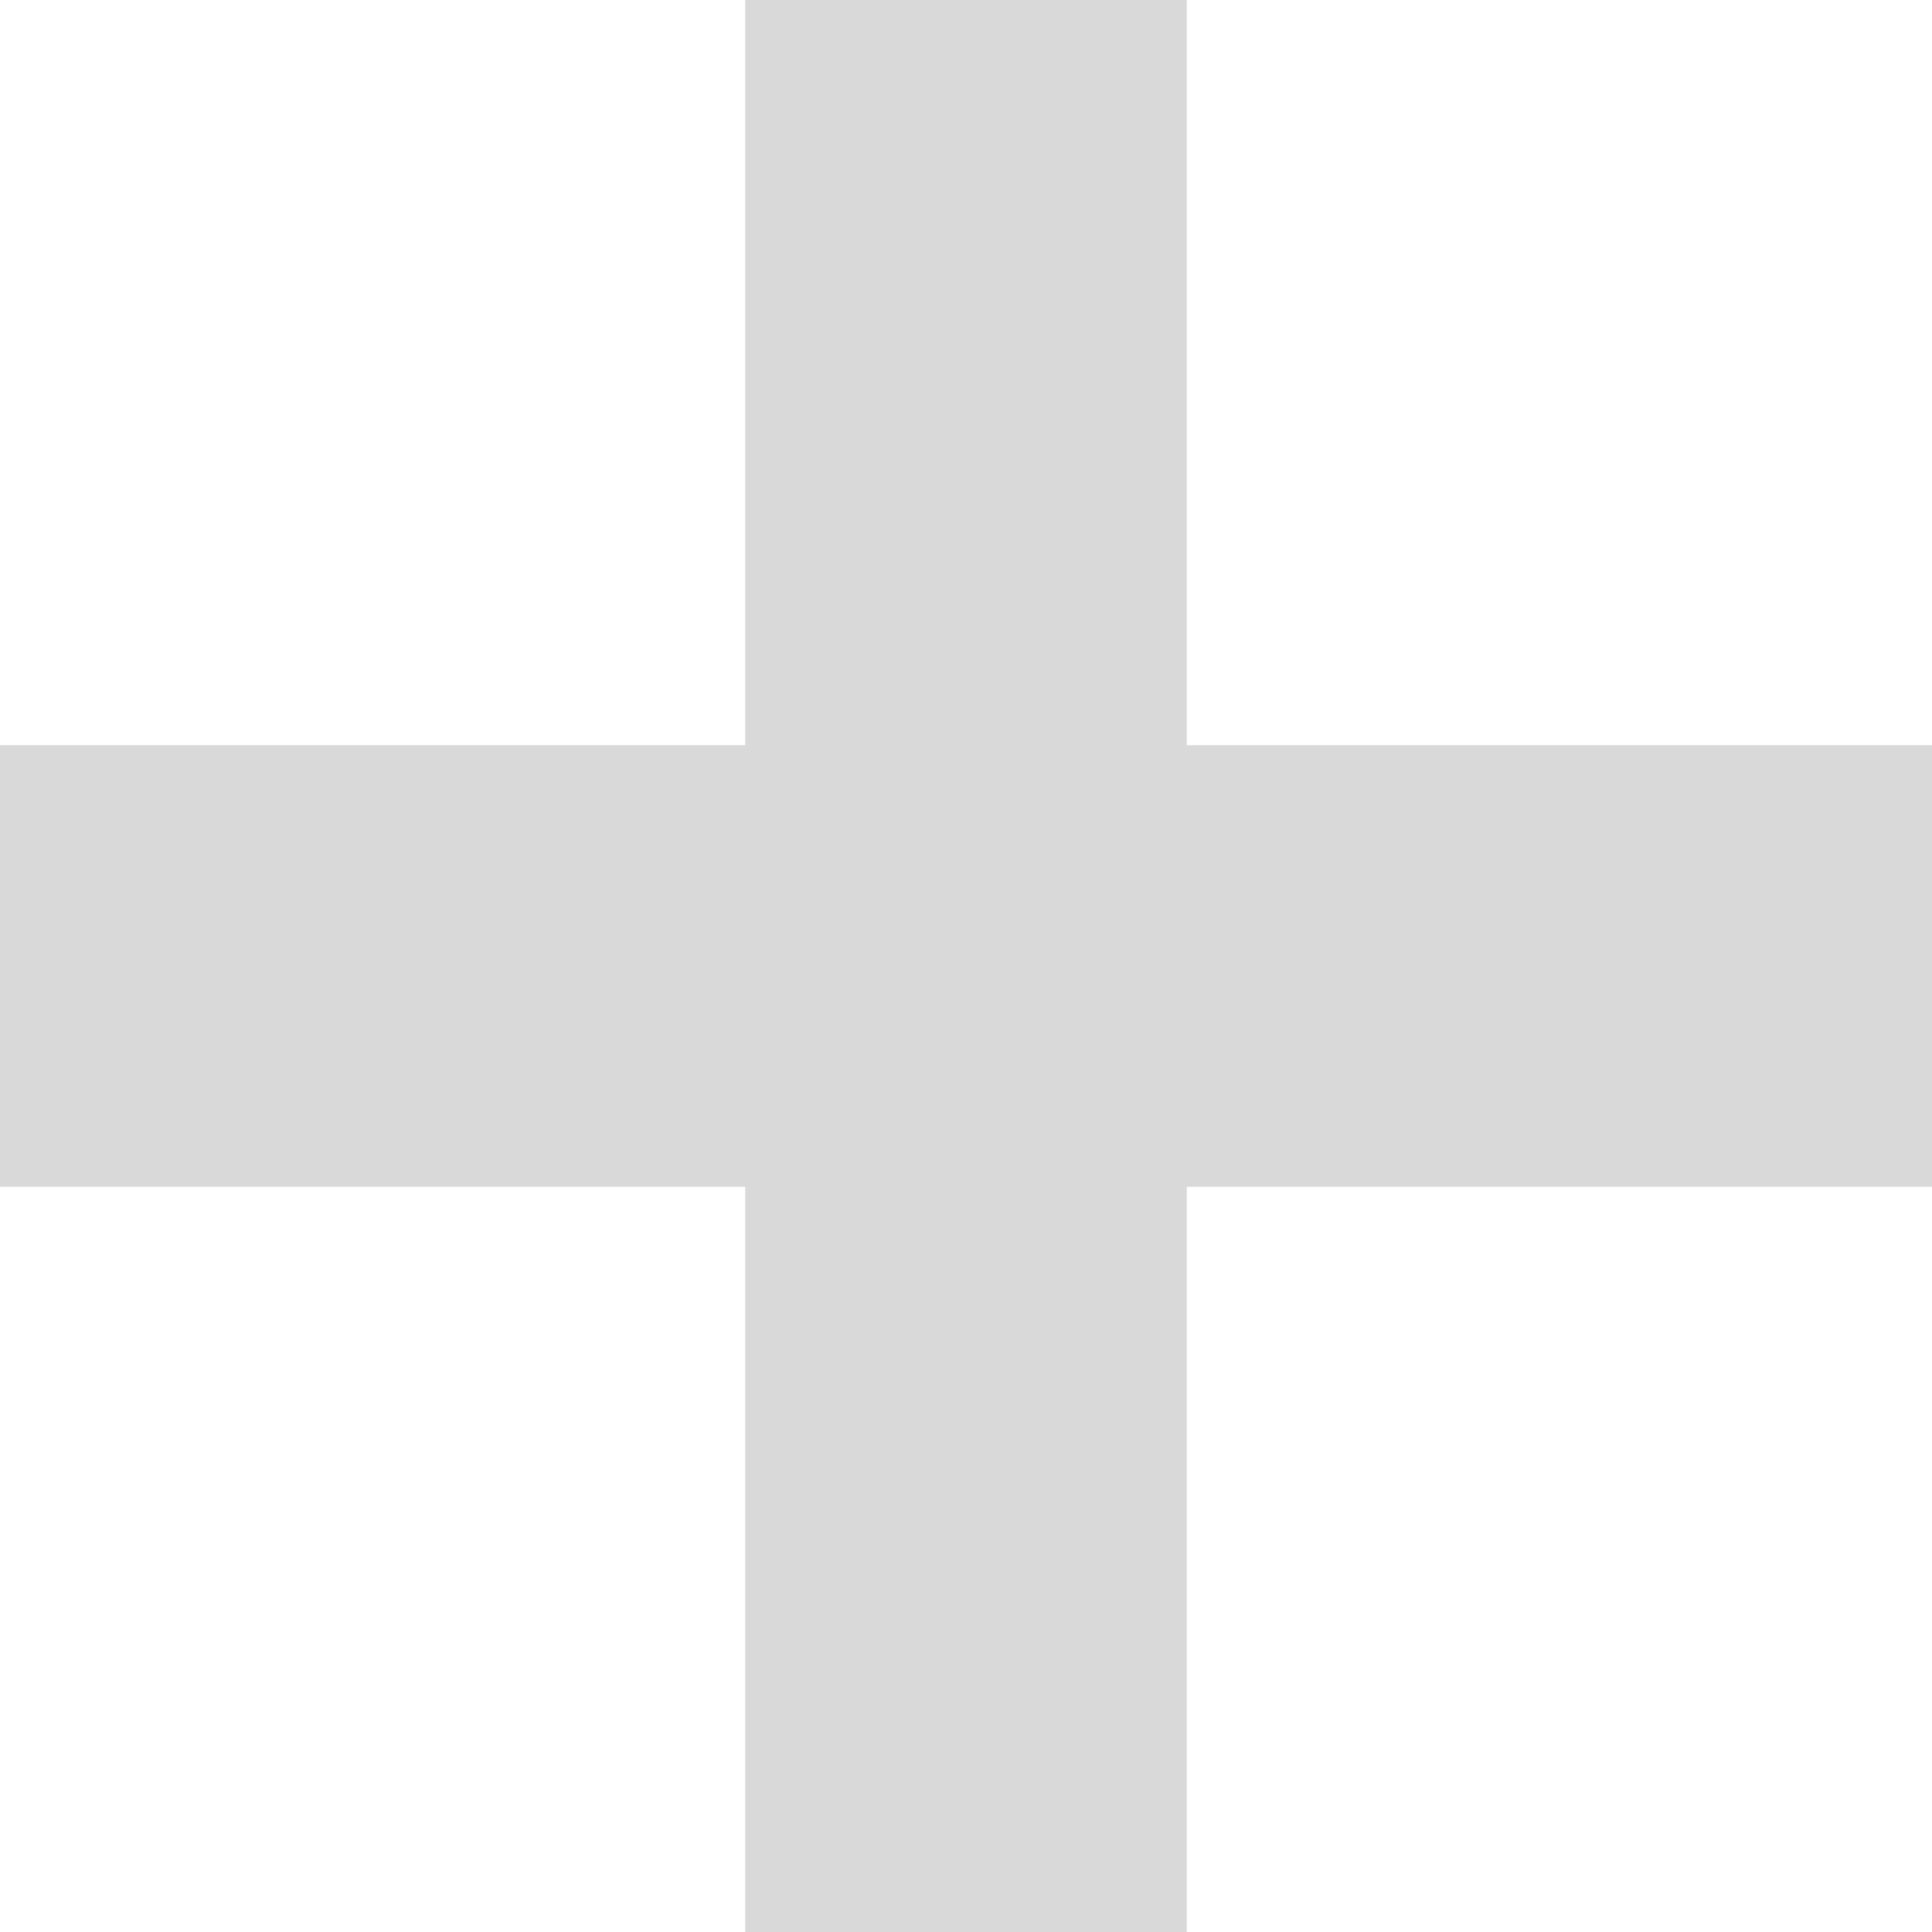
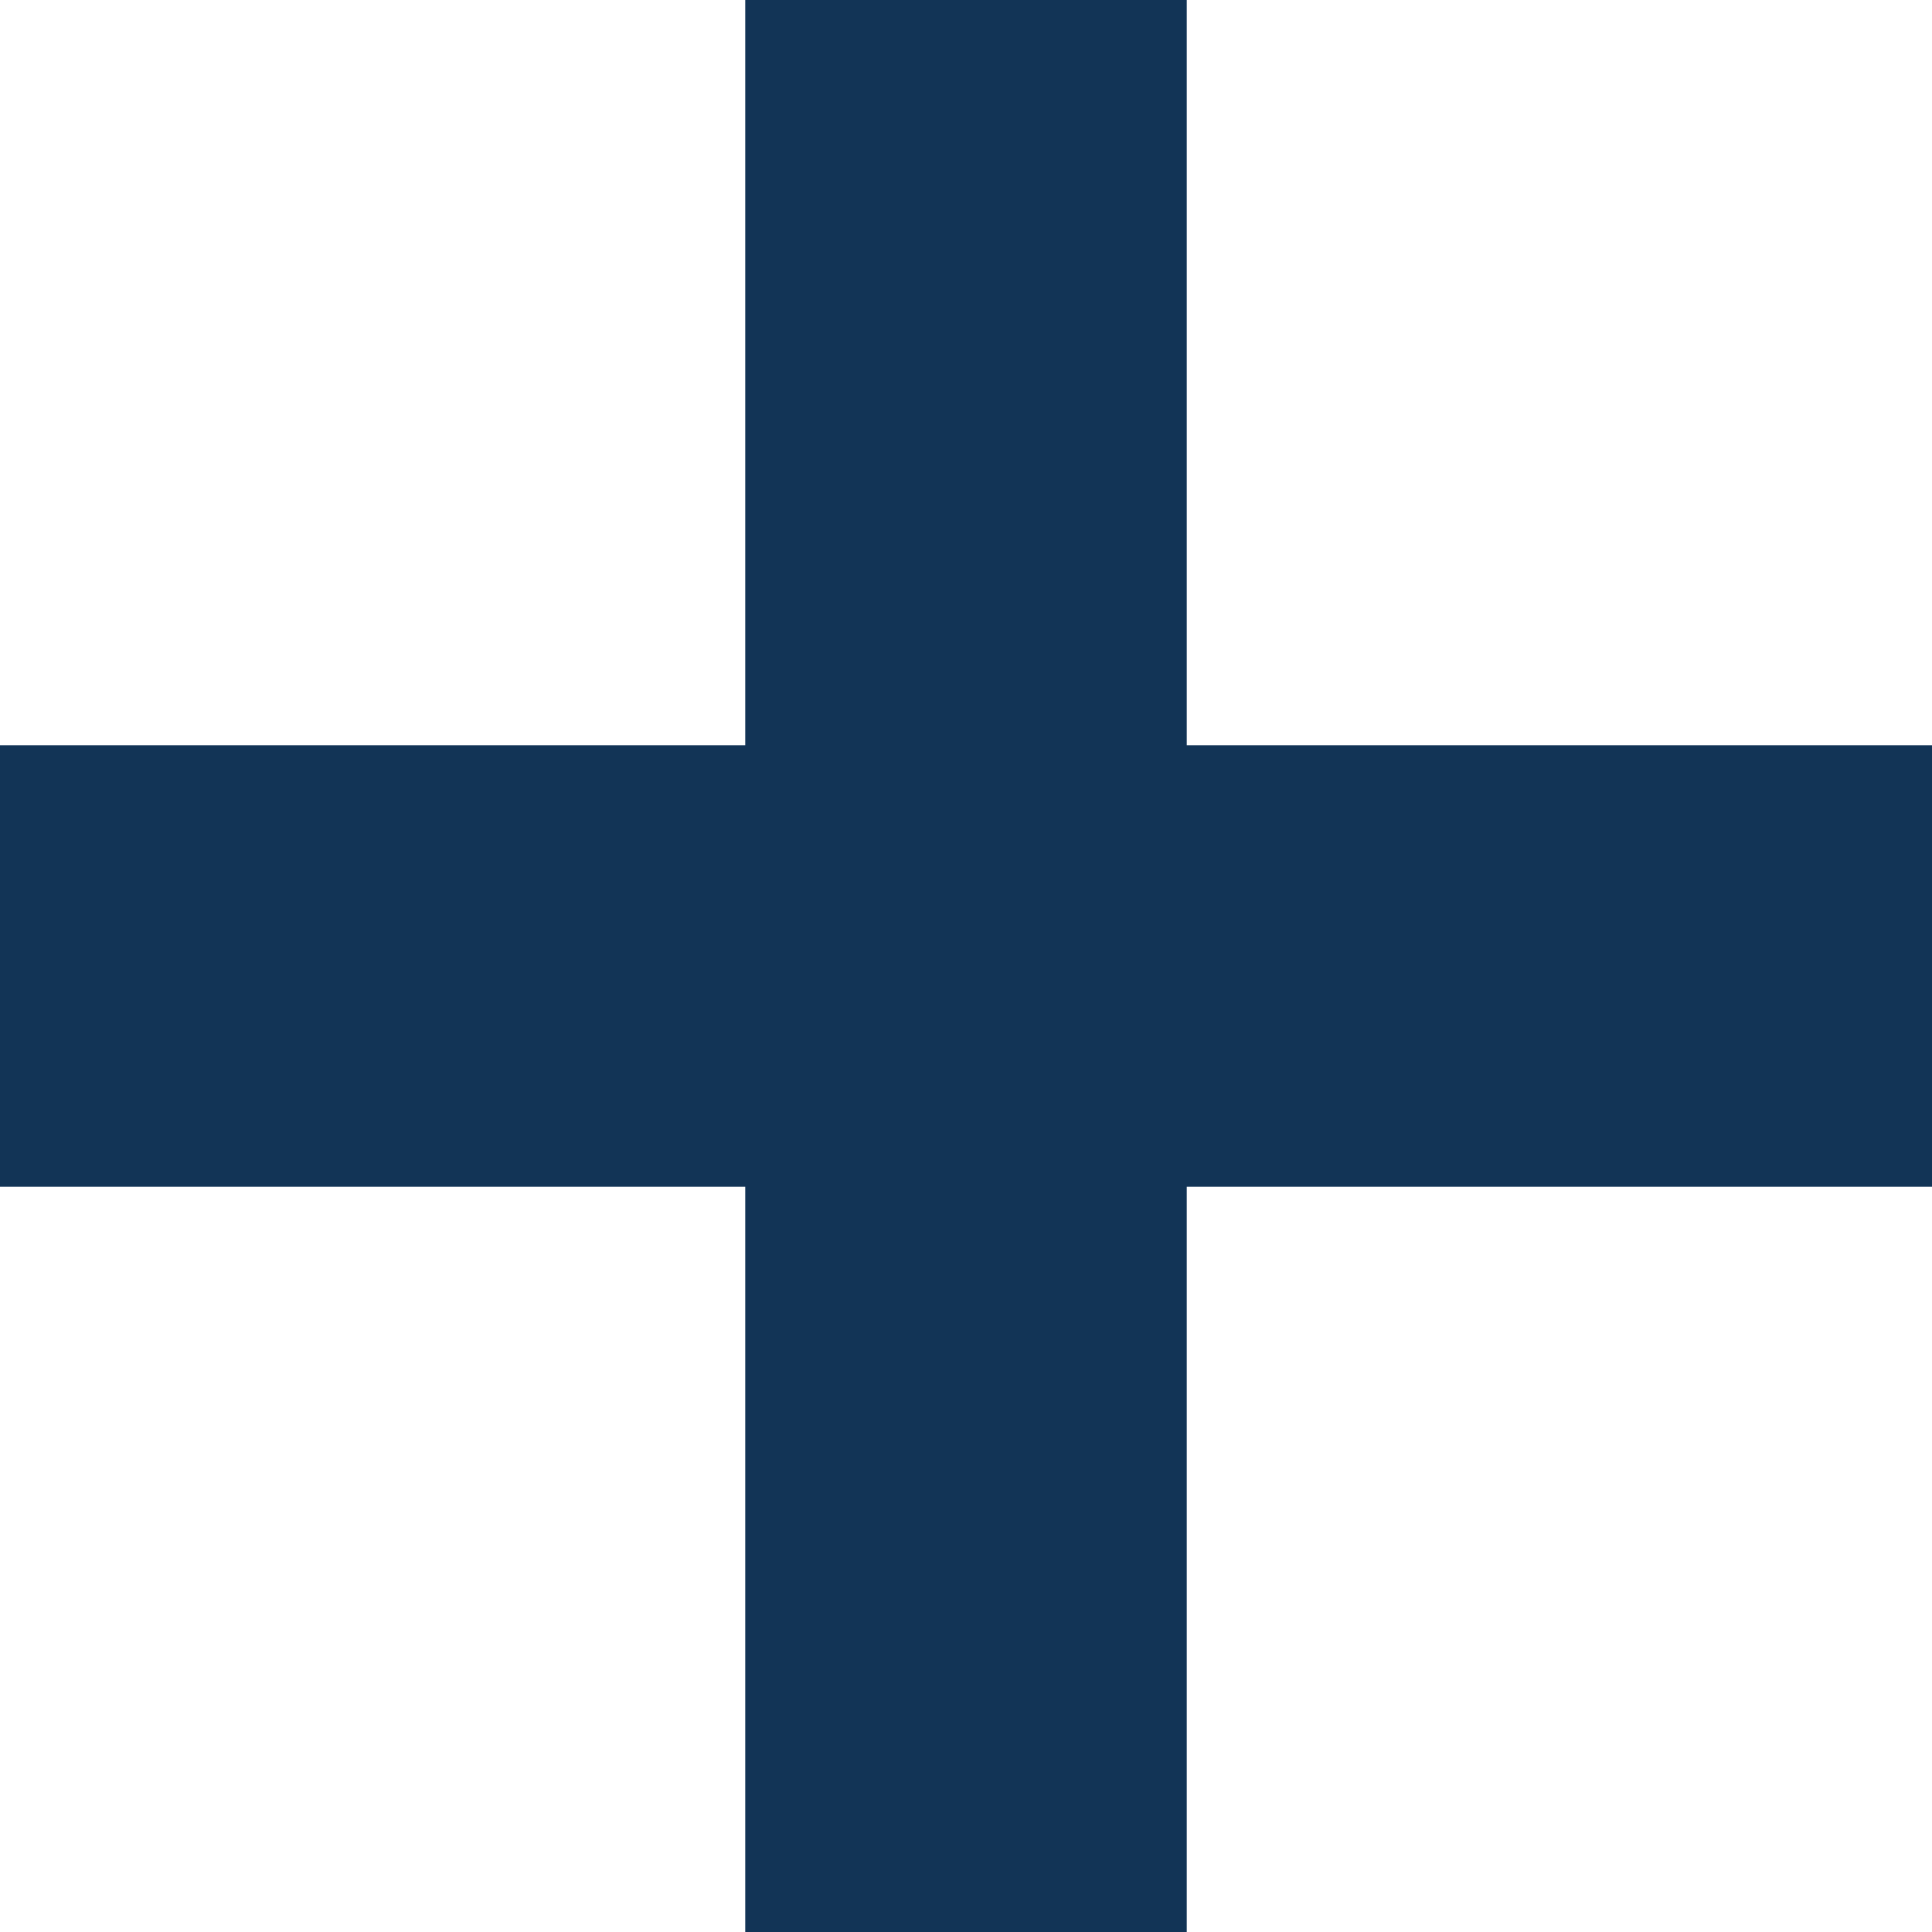
<svg xmlns="http://www.w3.org/2000/svg" width="350" height="350" viewBox="0 0 350 350" fill="none">
-   <rect x="135" width="80" height="350" fill="#D9D9D9" />
-   <rect y="215" width="80" height="350" transform="rotate(-90 0 215)" fill="#D9D9D9" />
+   <rect x="135" width="80" height="350" fill="#123456" />
+   <rect y="215" width="80" height="350" transform="rotate(-90 0 215)" fill="#123456" />
</svg>
